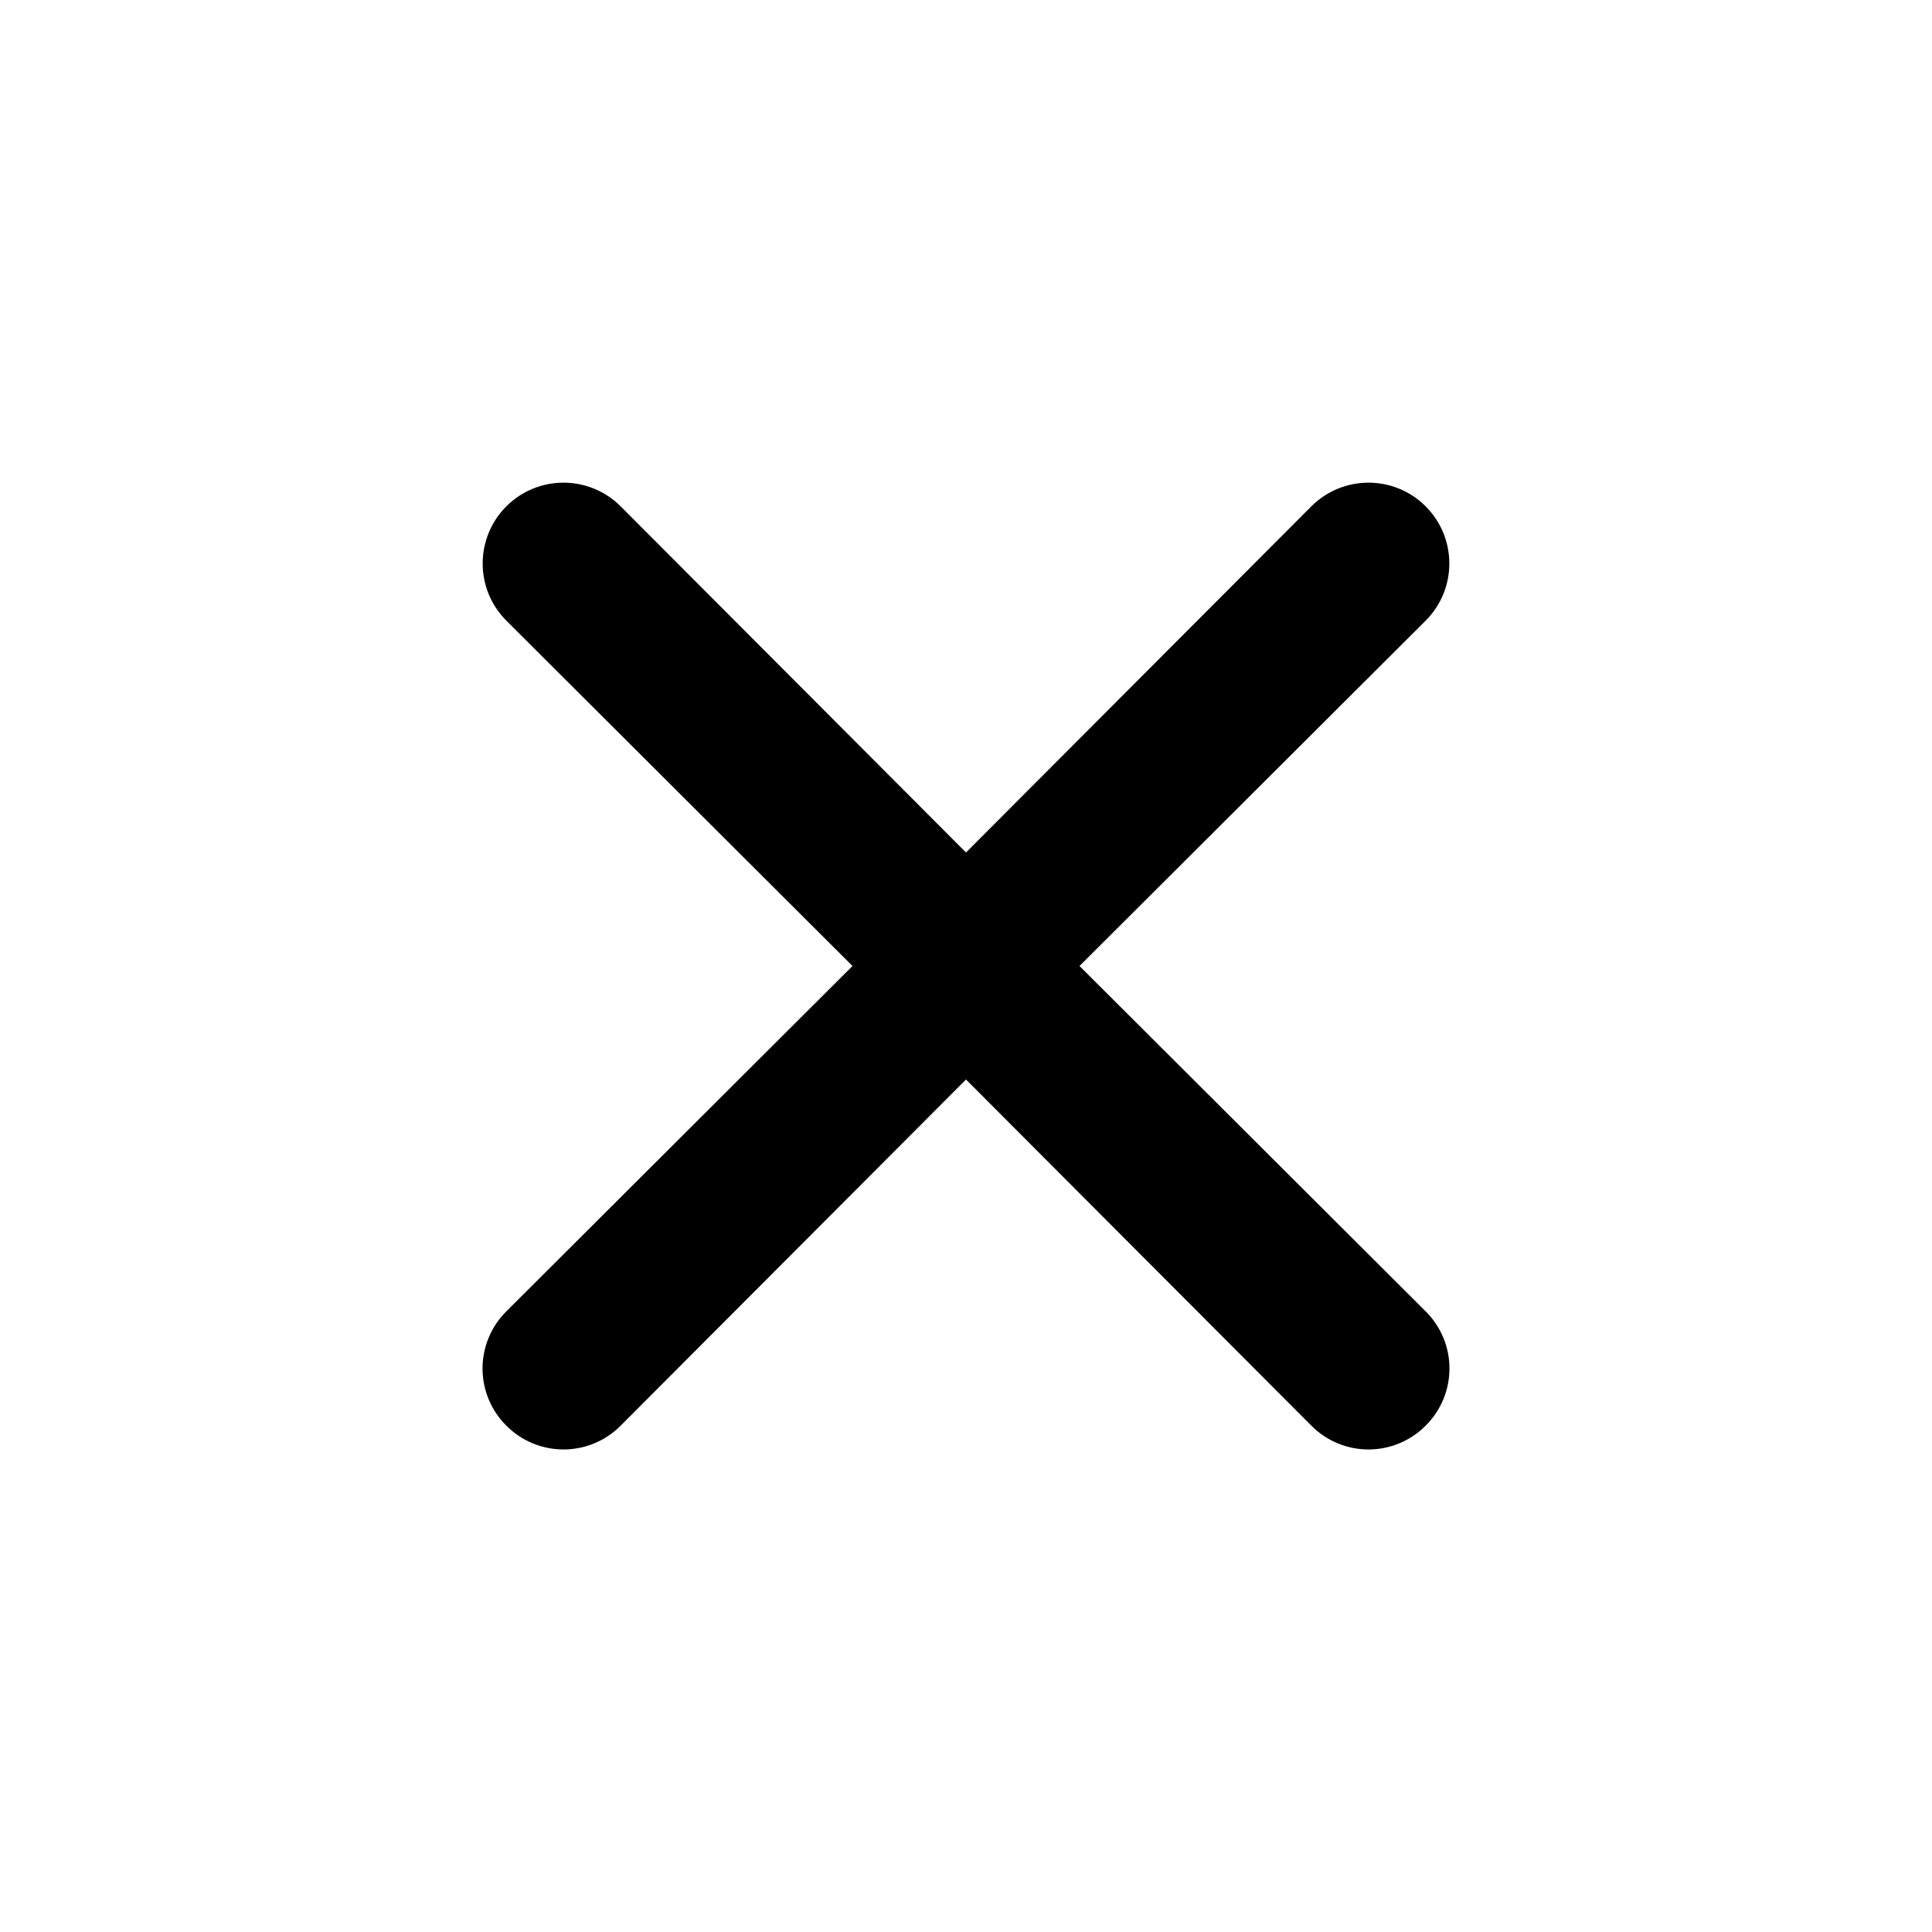
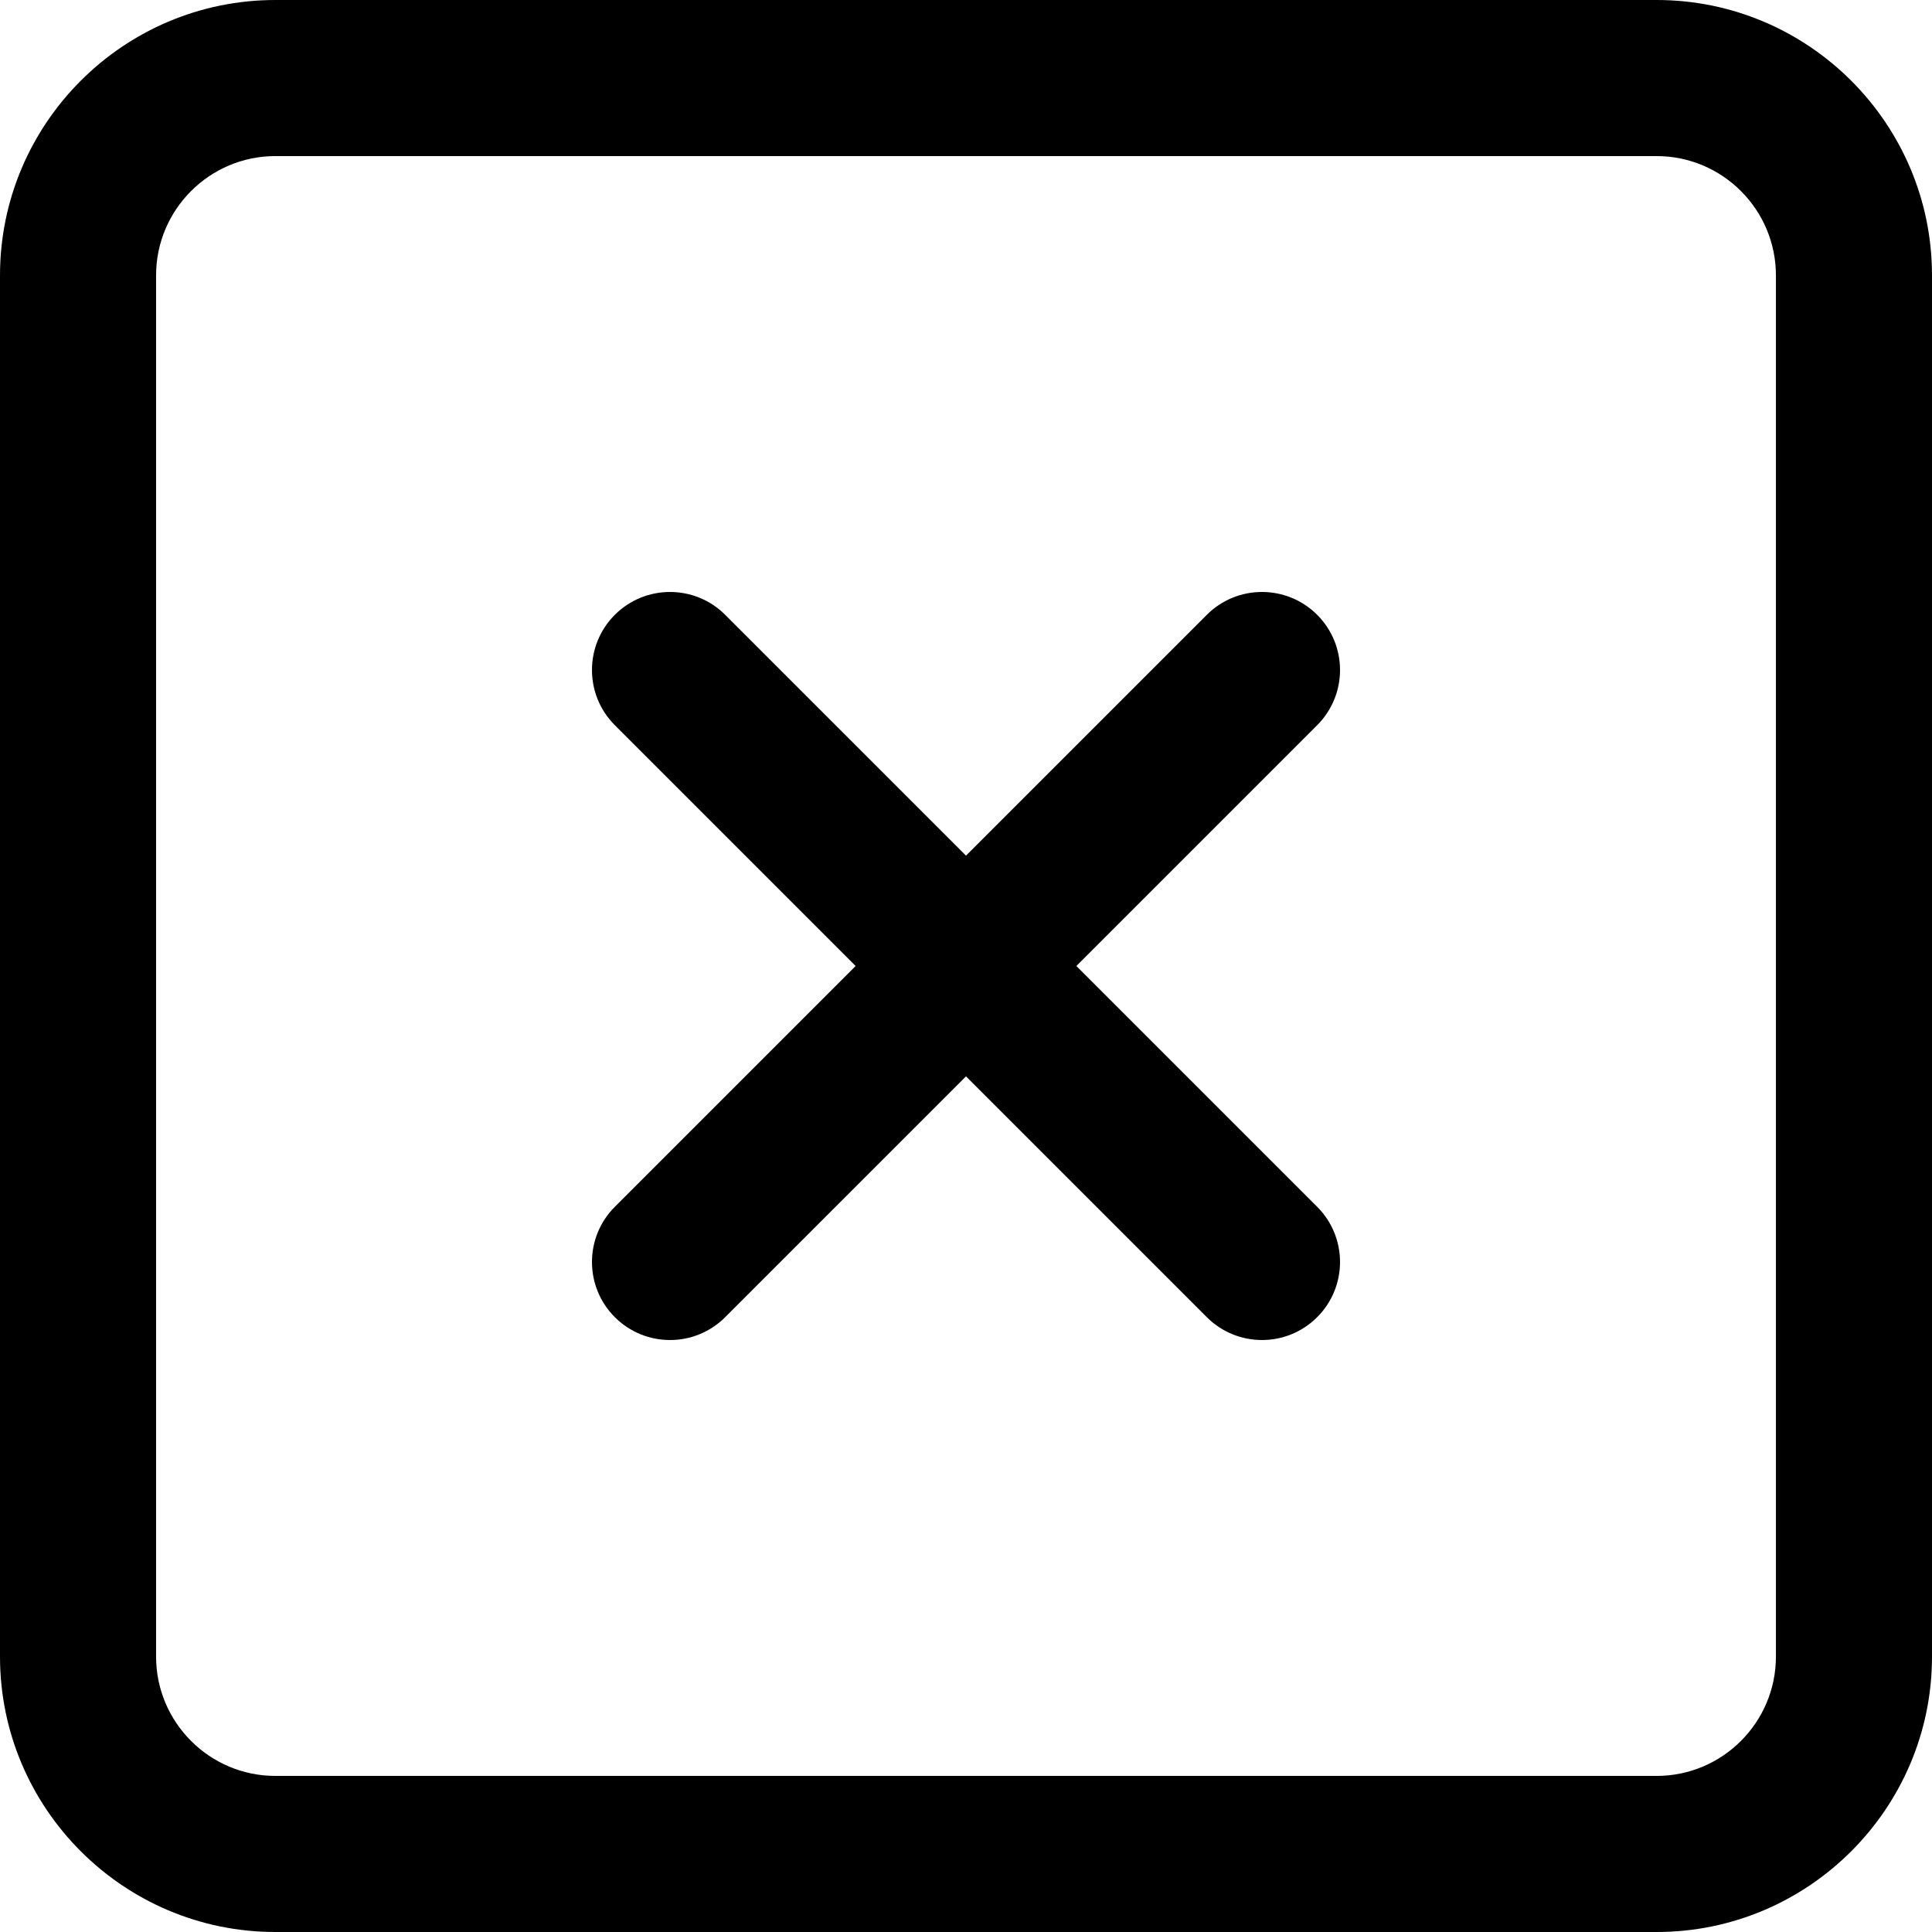
- <svg xmlns="http://www.w3.org/2000/svg" width="24px" height="24px" viewBox="0 0 24 24">
-   <g data-name="Layer 2">
-     <g data-name="close">
-       <rect width="24" height="24" transform="rotate(180 12 12)" opacity="0" />
-       <path d="M13.41 12l4.3-4.29a1 1 0 1 0-1.42-1.42L12 10.59l-4.29-4.3a1 1 0 0 0-1.42 1.42l4.3 4.29-4.3 4.29a1 1 0 0 0 0 1.42 1 1 0 0 0 1.42 0l4.29-4.3 4.29 4.3a1 1 0 0 0 1.42 0 1 1 0 0 0 0-1.42z" />
+ <svg xmlns="http://www.w3.org/2000/svg" version="1.1" id="Layer_1" x="0px" y="0px" viewBox="0 0 512 512" style="enable-background:new 0 0 512 512;" xml:space="preserve">
+   <g>
+     <g>
+       <path d="M439.026,0H72.975C32.737,0,0,32.737,0,72.975v366.05C0,479.264,32.737,512,72.975,512h366.05    C479.264,512,512,479.264,512,439.026V72.975C512,32.737,479.264,0,439.026,0z M470.636,439.025    c0,17.43-14.181,31.611-31.61,31.611H72.975c-17.43,0-31.611-14.181-31.611-31.61V72.975c0-17.43,14.181-31.611,31.611-31.611    h366.05c17.43,0,31.611,14.181,31.611,31.611V439.025z" />
    </g>
  </g>
+   <g>
+     <g>
+       <path d="M349.064,319.814L192.185,162.935c-8.076-8.076-21.172-8.076-29.249,0c-8.077,8.077-8.077,21.172,0,29.249    l156.879,156.879c4.038,4.039,9.332,6.058,14.625,6.058s10.587-2.019,14.625-6.058C357.14,340.987,357.14,327.891,349.064,319.814    z" />
+     </g>
+   </g>
+   <g>
+     <g>
+       <path d="M349.065,162.935c-8.077-8.076-21.172-8.076-29.249,0L162.936,319.814c-8.077,8.077-8.077,21.172,0,29.249    c4.038,4.039,9.332,6.058,14.625,6.058c5.293,0,10.586-2.019,14.624-6.058l156.88-156.879    C357.141,184.108,357.141,171.013,349.065,162.935z" />
+     </g>
+   </g>
+   <g>
+ </g>
+   <g>
+ </g>
+   <g>
+ </g>
+   <g>
+ </g>
+   <g>
+ </g>
+   <g>
+ </g>
+   <g>
+ </g>
+   <g>
+ </g>
+   <g>
+ </g>
+   <g>
+ </g>
+   <g>
+ </g>
+   <g>
+ </g>
+   <g>
+ </g>
+   <g>
+ </g>
+   <g>
+ </g>
</svg>
